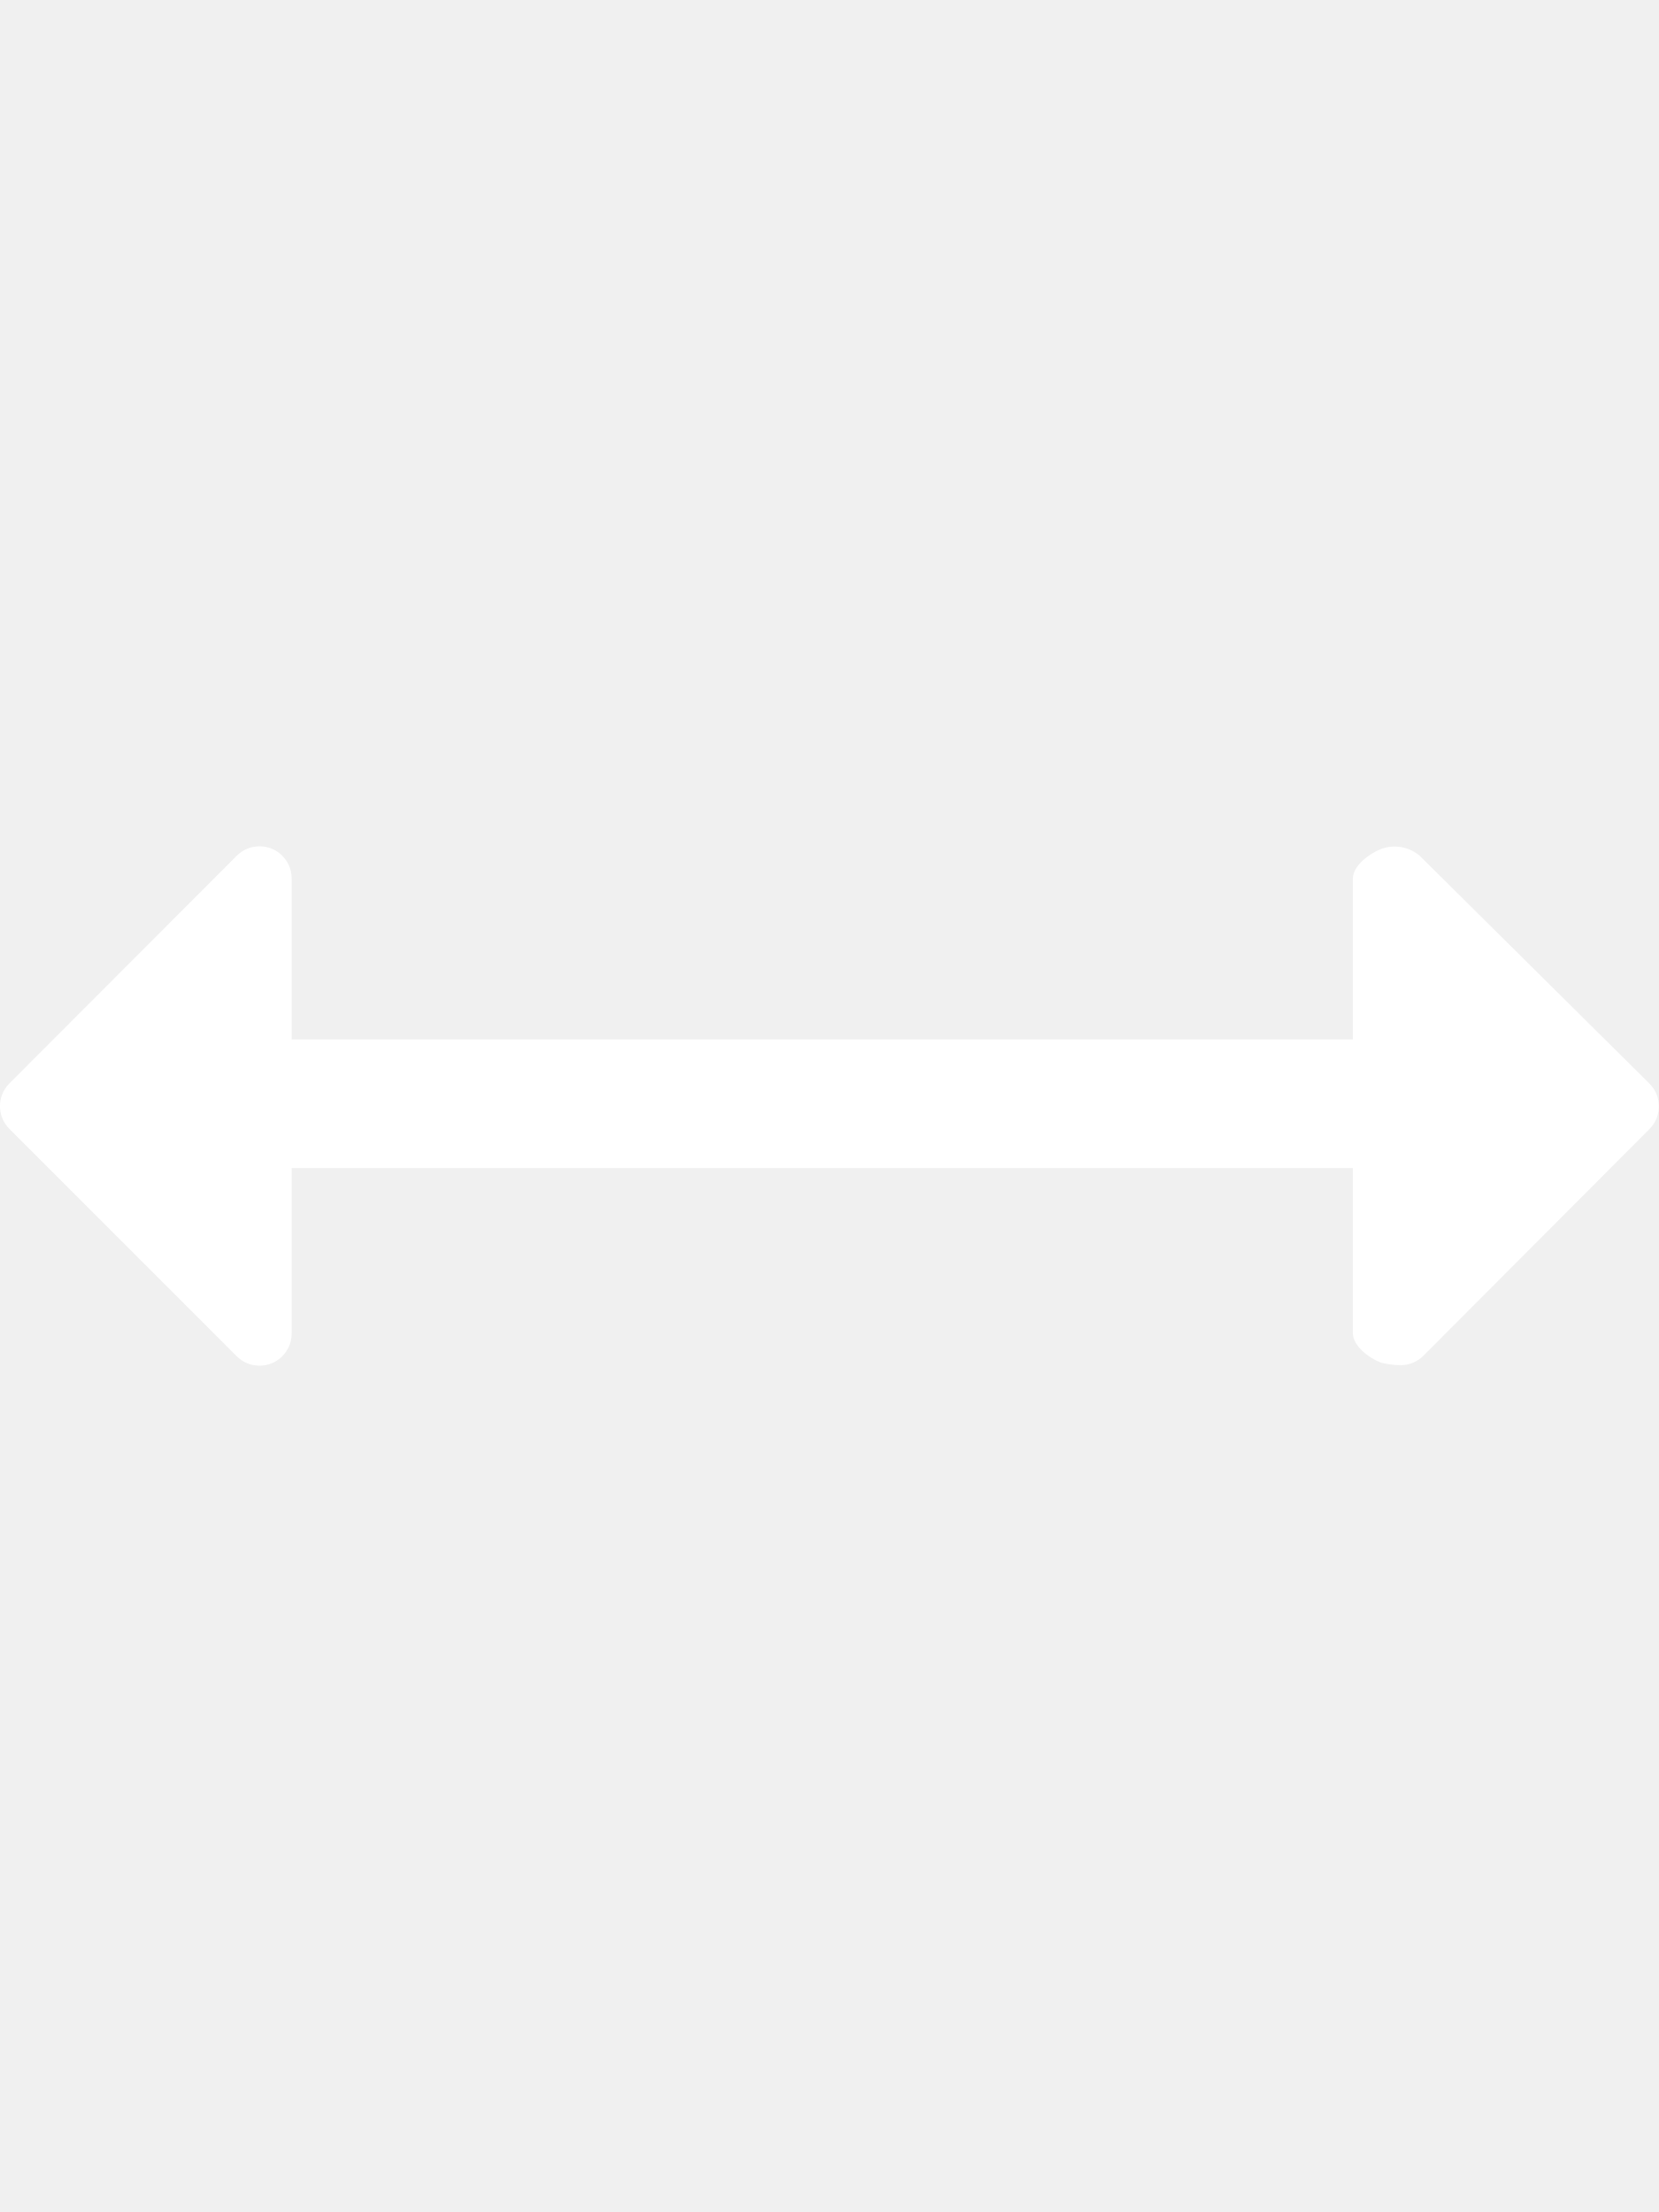
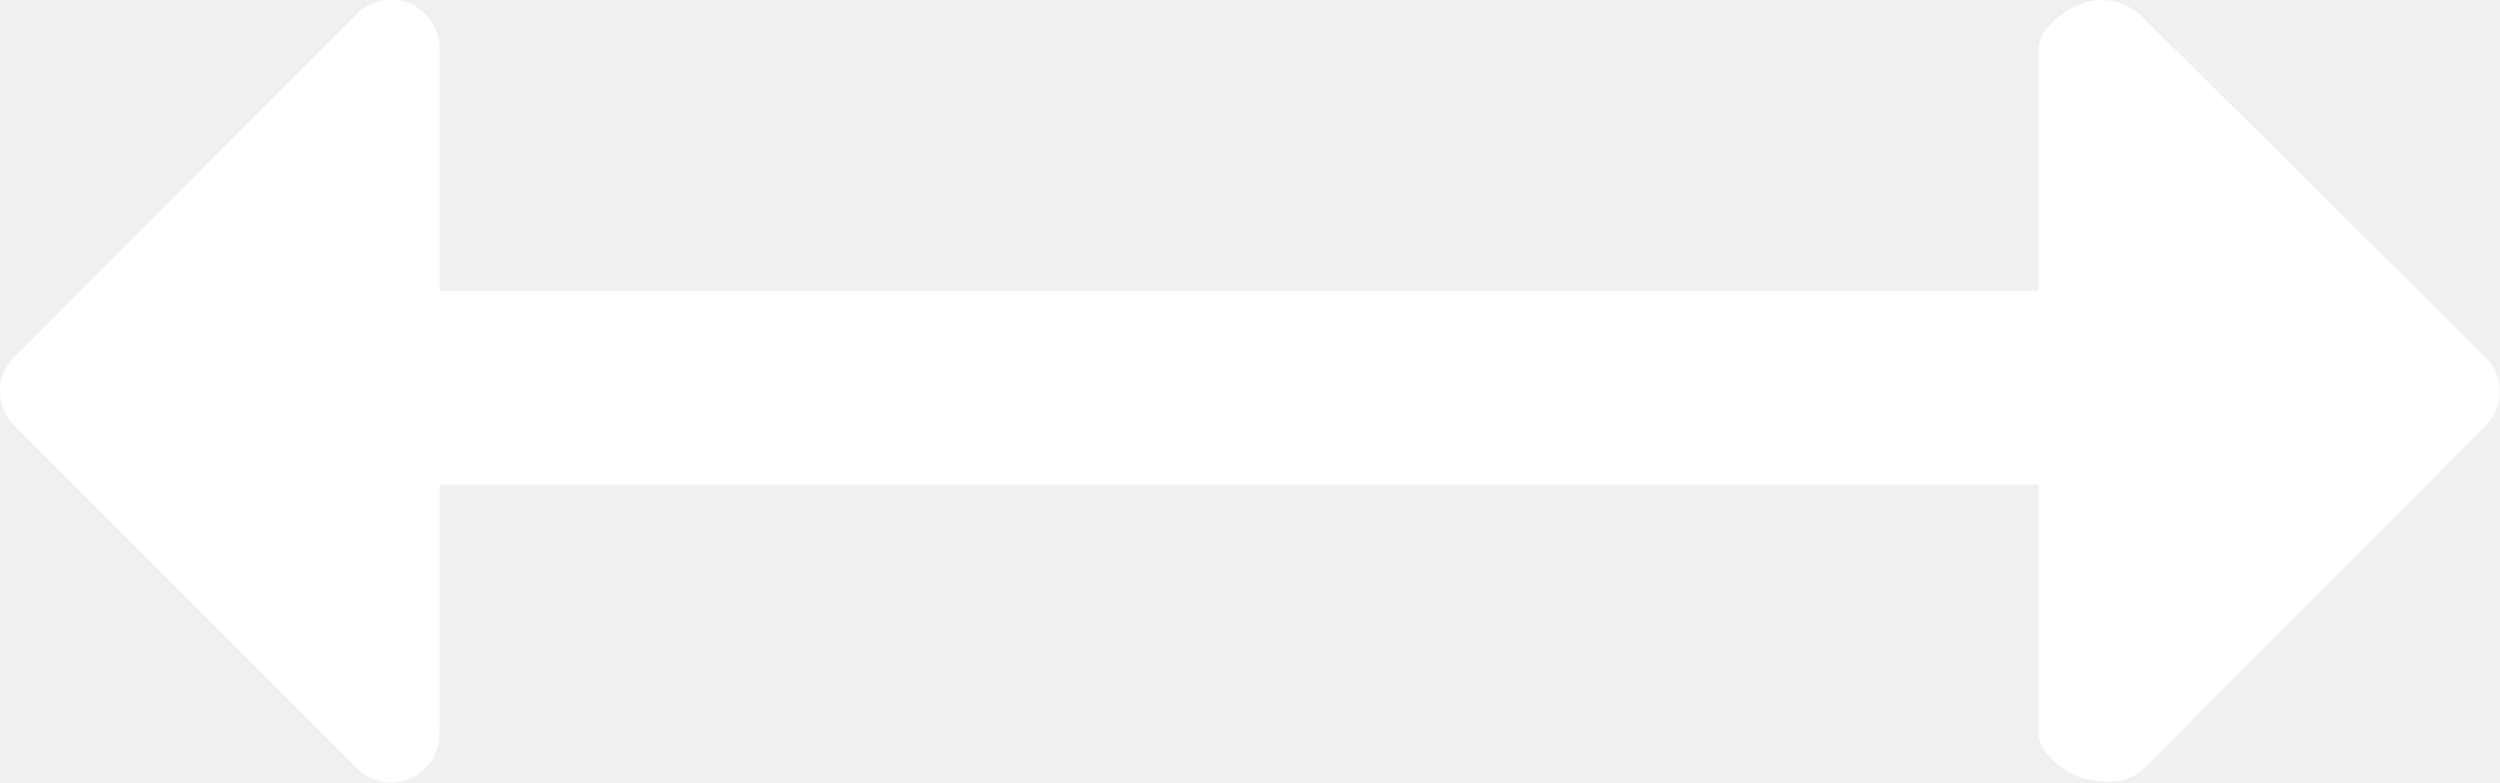
- <svg xmlns="http://www.w3.org/2000/svg" version="1.1" id="Layer_1" x="0px" y="0px" width="2592px" height="3456px" viewBox="0 0 2592 3456" enable-background="new 0 0 2592 3456" xml:space="preserve">
-   <g id="Layer_2">
-     <g id="Calque_1">
-       <path fill="#FFFFFF" d="M2576.927,1692.83l-358.73-355.715c-16.841-14.304-40.117-18.343-60.793-10.551    c-18.59,7.536-43.711,26.126-43.711,46.223v251.211H455.698v-251.211c0.161-27.748-22.202-50.372-49.949-50.534    c-13.498-0.078-26.46,5.278-35.965,14.862L14.57,1692.83c-19.48,19.596-19.48,51.245,0,70.842l355.213,355.213    c19.54,19.702,51.351,19.833,71.053,0.293c9.584-9.505,14.94-22.467,14.862-35.965v-258.245h1657.996v257.743    c0,20.097,24.619,38.687,43.711,46.223c10.351,2.609,20.979,3.958,31.653,4.02c13.006-0.186,25.433-5.409,34.667-14.57    l354.208-355.213C2596.805,1743.361,2596.358,1712.092,2576.927,1692.83z" />
+ <svg xmlns="http://www.w3.org/2000/svg" viewBox="0 0 51.59 16.14">
+   <defs>
+     <style>.cls-1{fill:#fff;}</style>
+   </defs>
+   <g id="Layer_2" data-name="Layer 2">
+     <g id="Calque_1" data-name="Calque 1">
+       <path class="cls-1" d="M51.29,7.37,44.15.29A1.21,1.21,0,0,0,42.94.08c-.37.15-.87.52-.87.92V6h-33V1A1,1,0,0,0,7.36.29L.29,7.37a1,1,0,0,0,0,1.41l7.07,7.07a1,1,0,0,0,1.71-.71V10h33v5.13c0,.4.49.77.87.92a2.64,2.64,0,0,0,.63.08,1,1,0,0,0,.69-.29l7.05-7.07A1,1,0,0,0,51.29,7.37Z" />
    </g>
  </g>
</svg>
